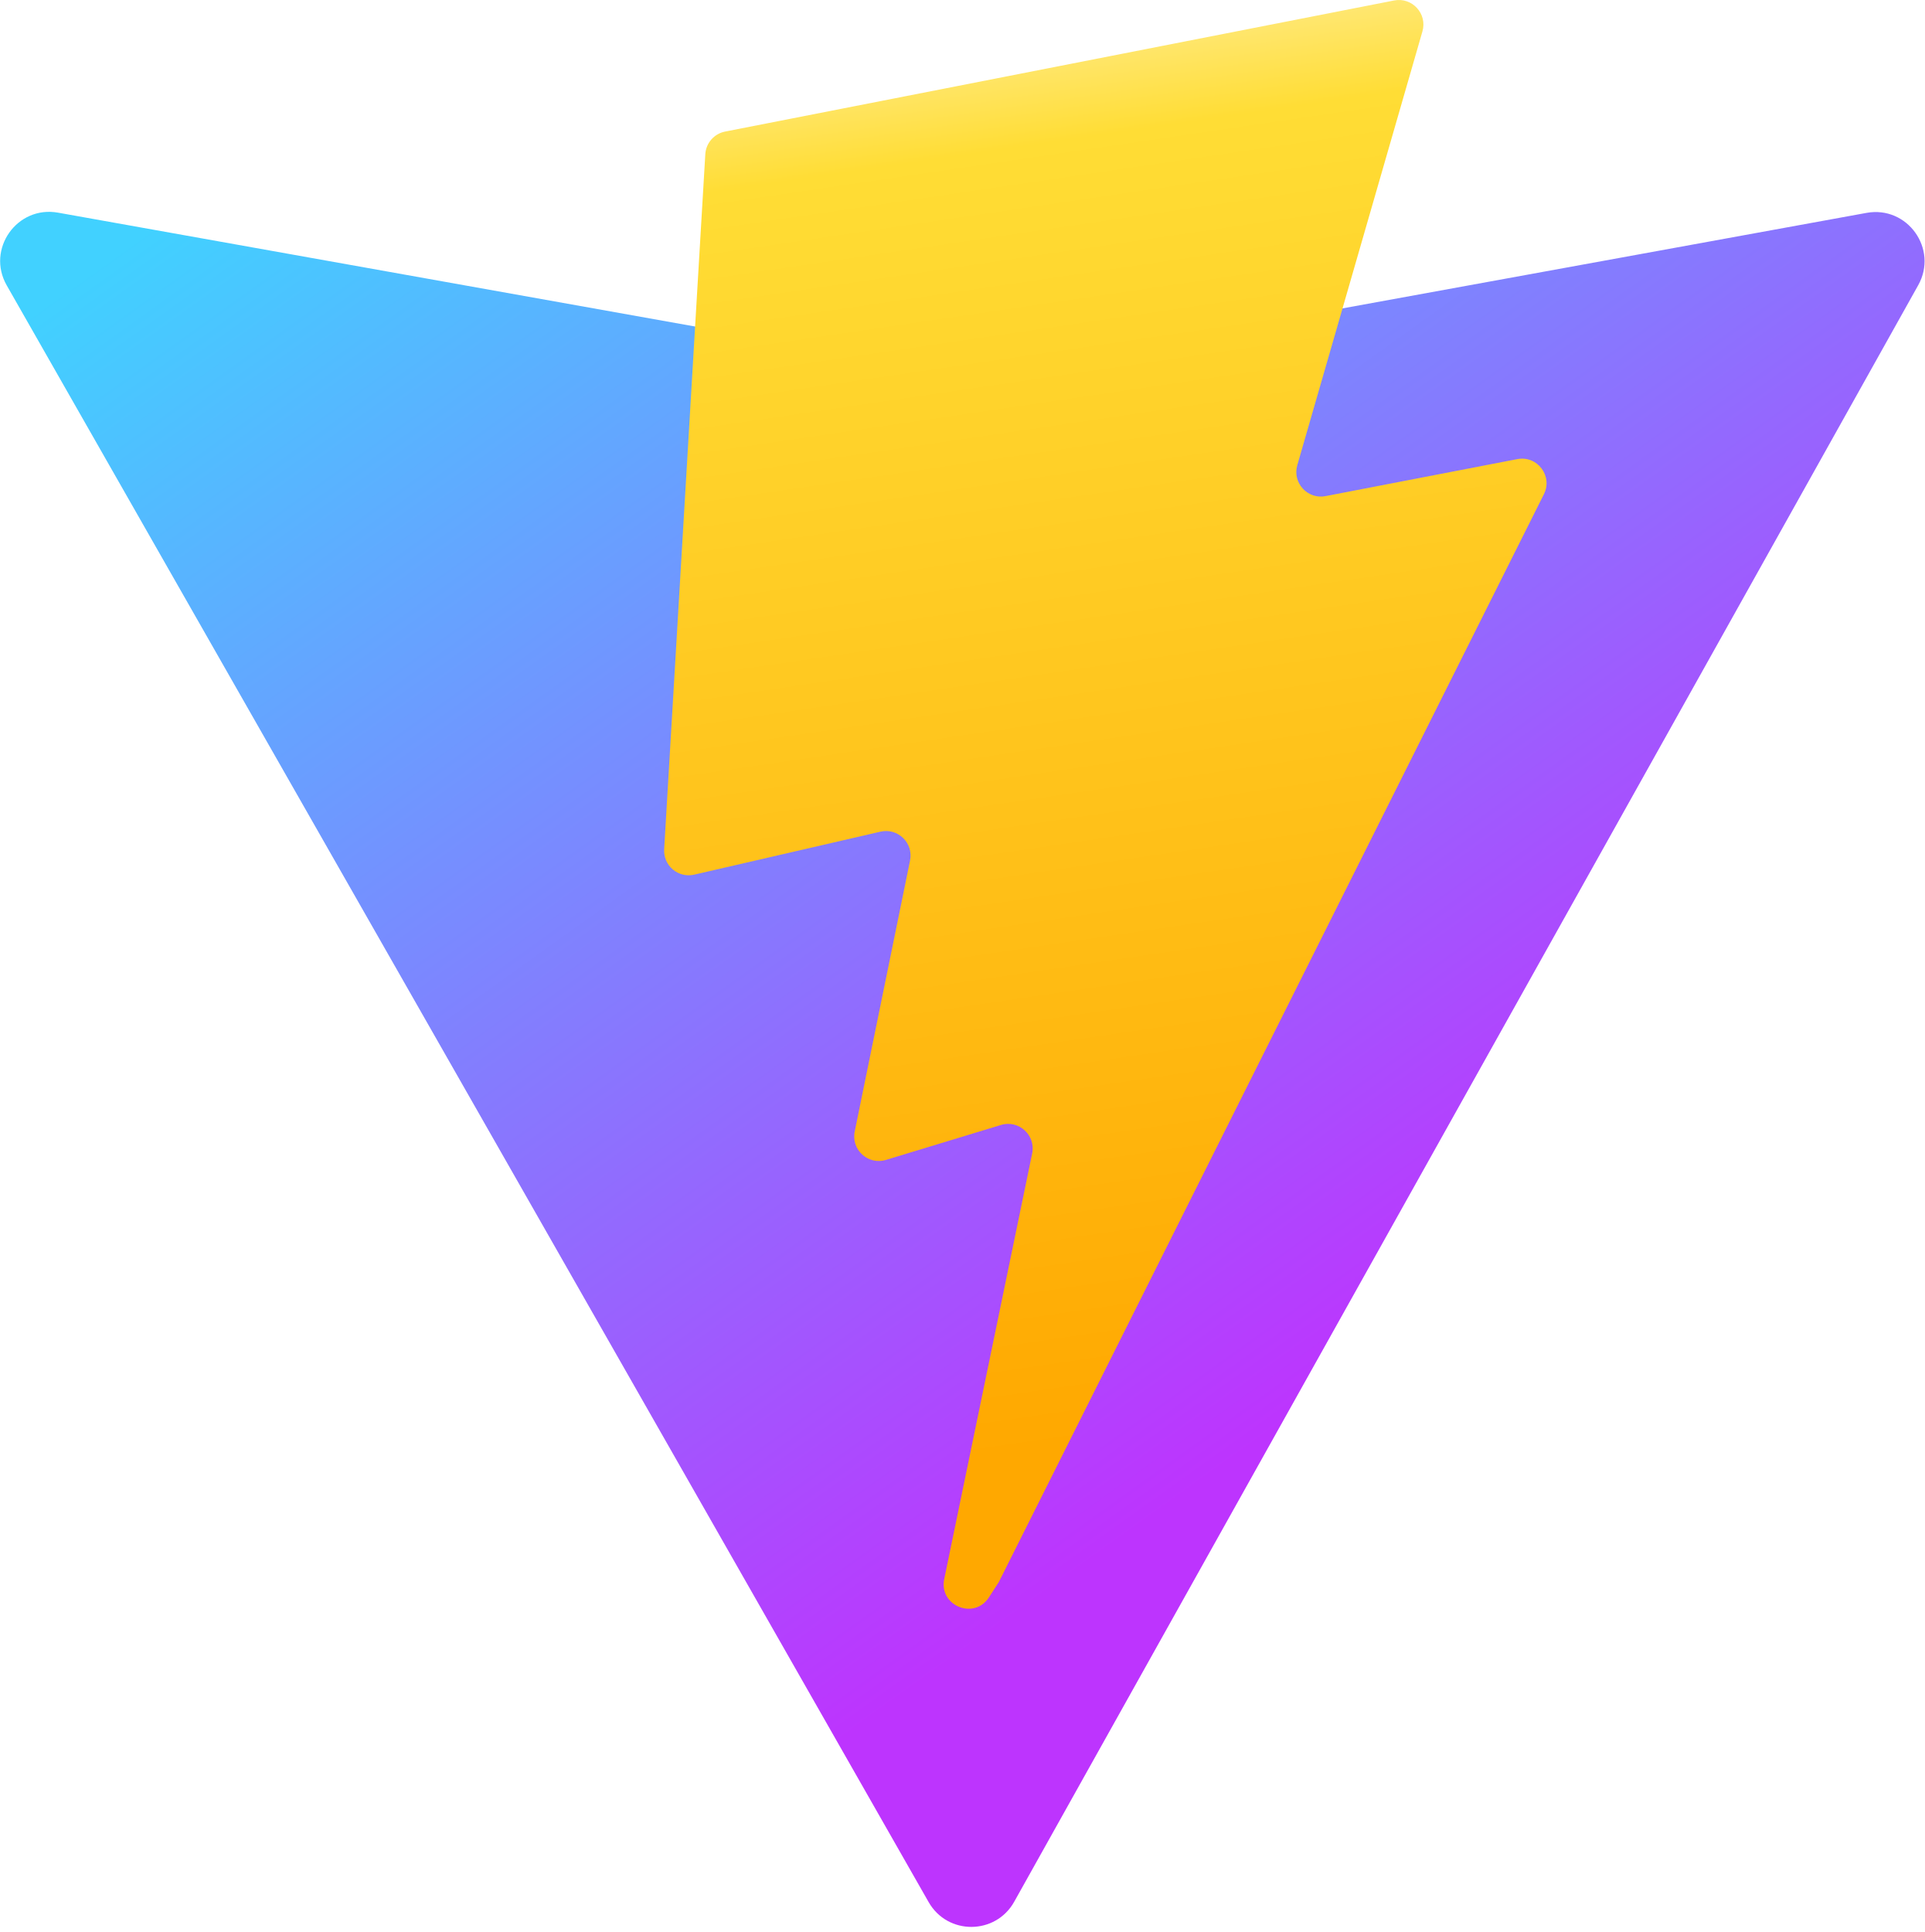
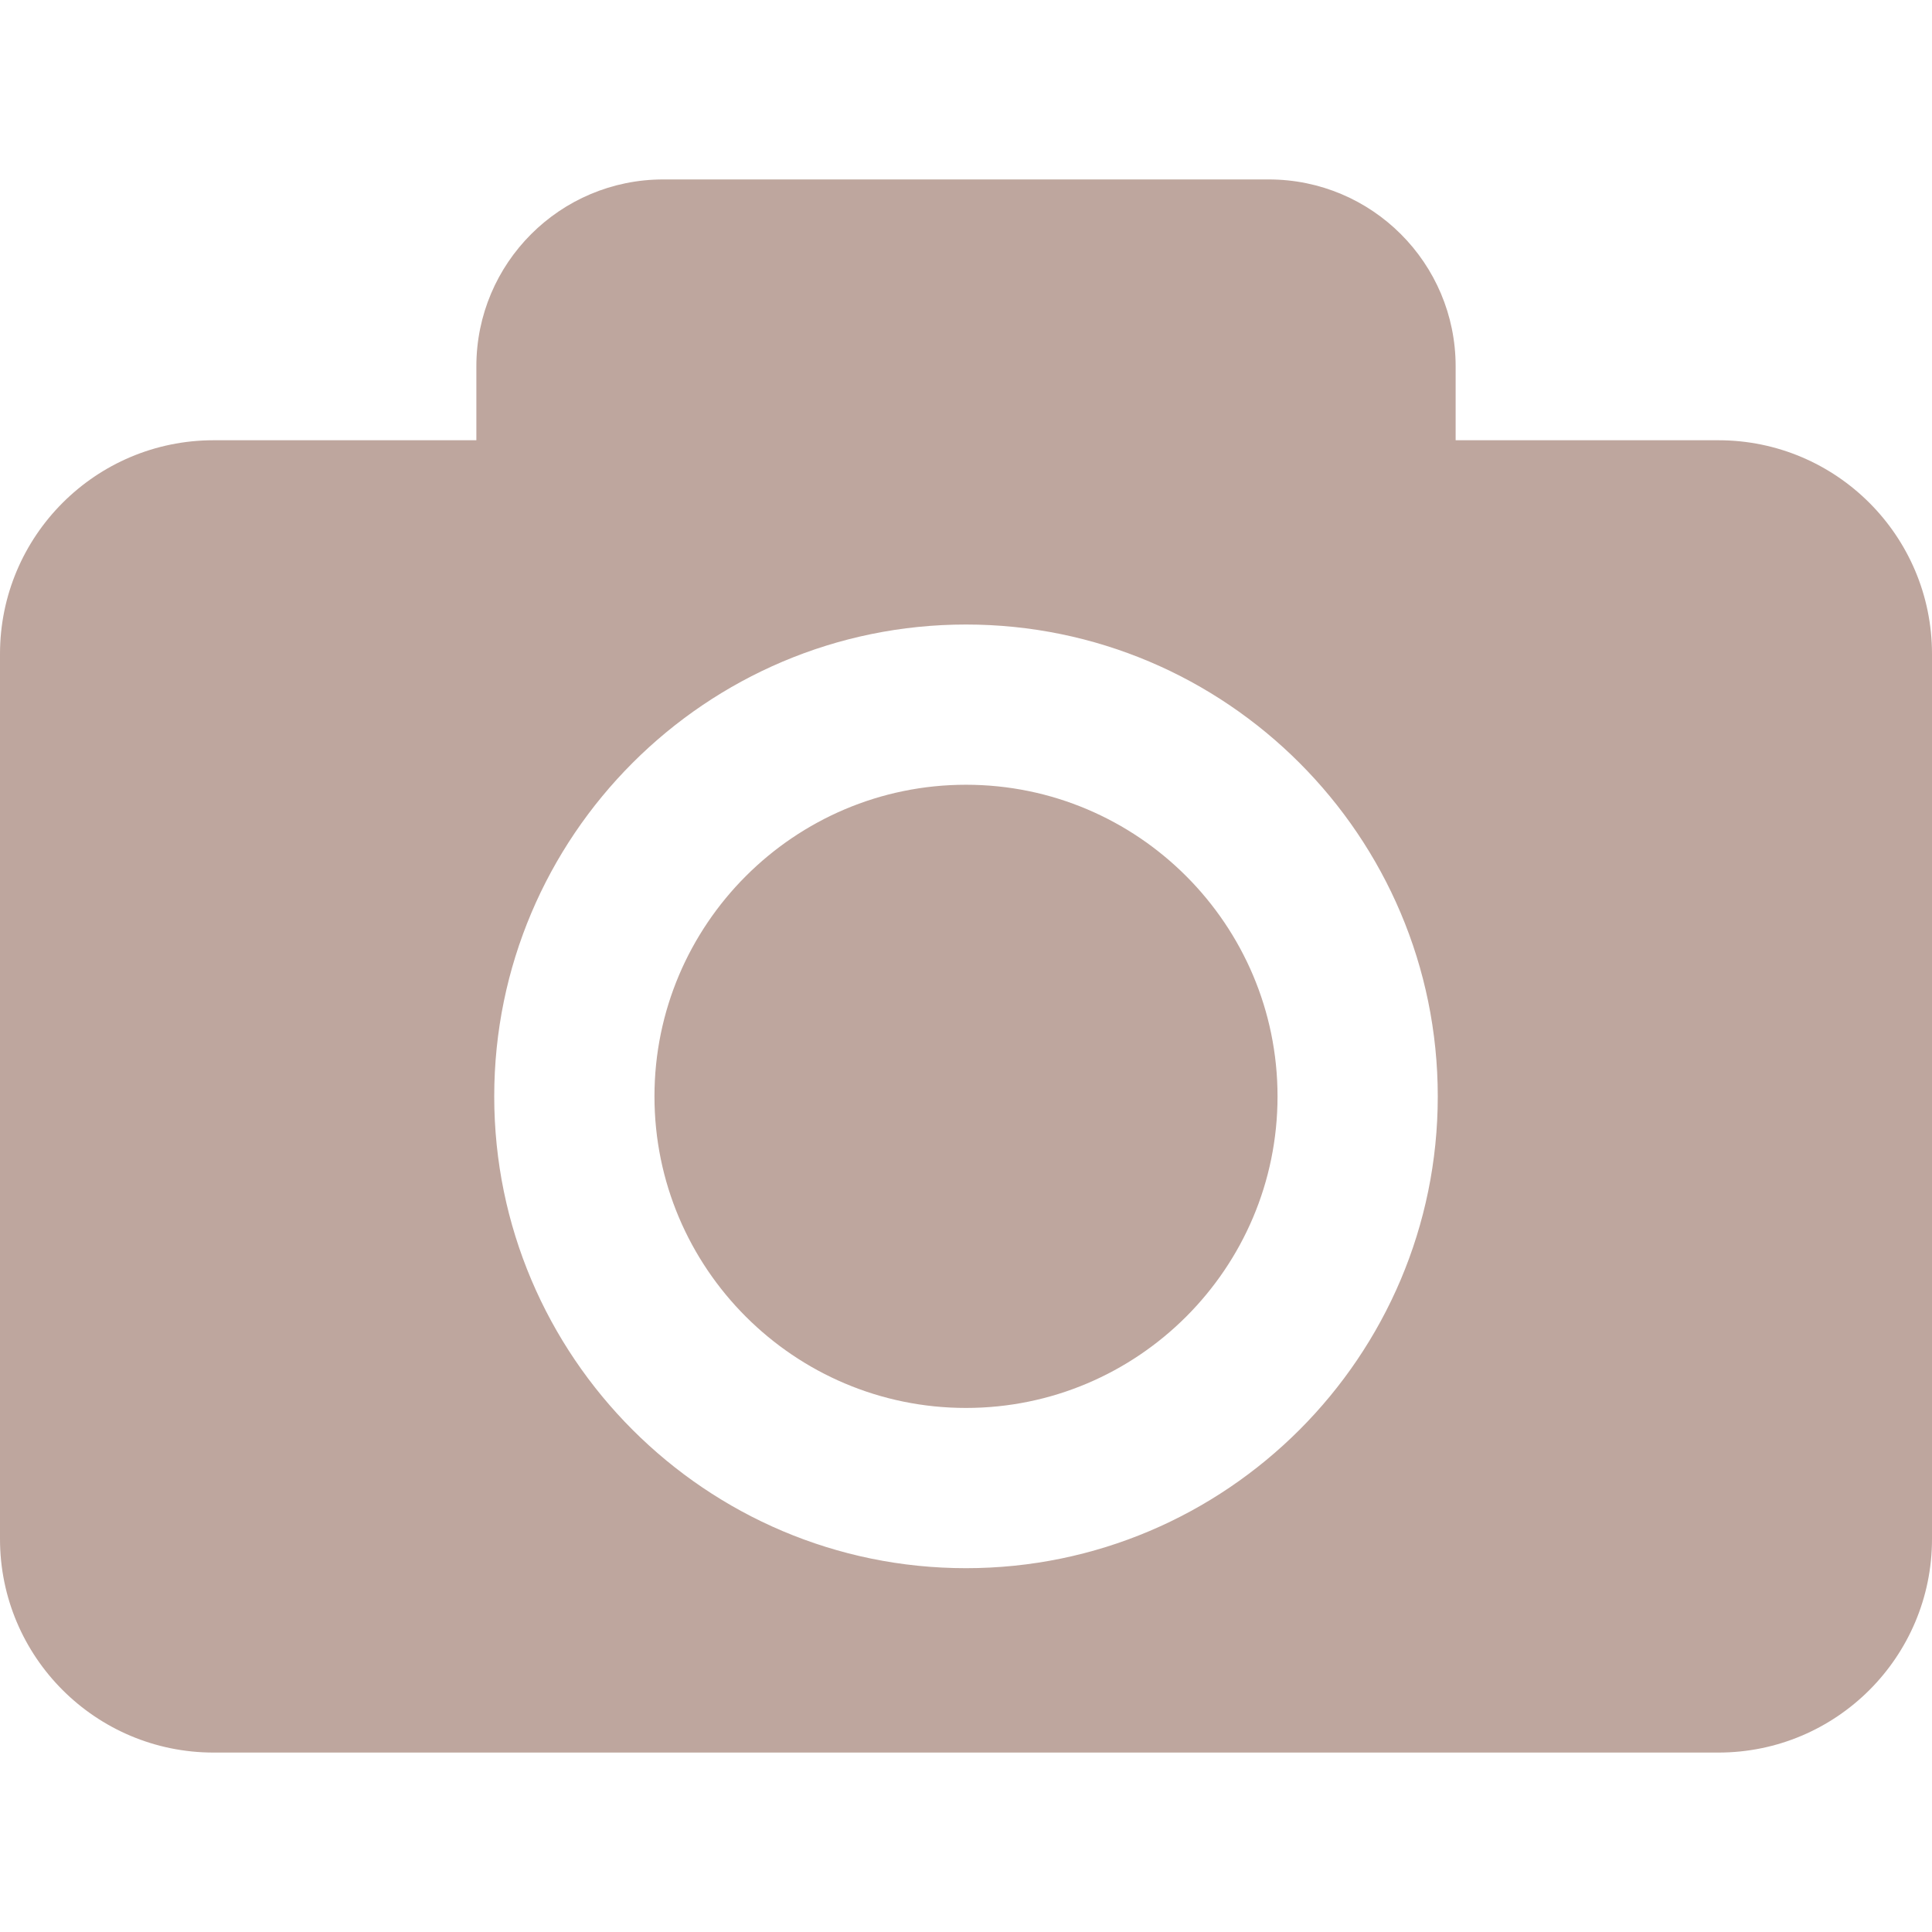
- <svg xmlns="http://www.w3.org/2000/svg" aria-hidden="true" role="img" class="iconify iconify--logos" width="31.88" height="32" preserveAspectRatio="xMidYMid meet" viewBox="0 0 256 257">
-   <defs>
-     <linearGradient id="IconifyId1813088fe1fbc01fb466" x1="-.828%" x2="57.636%" y1="7.652%" y2="78.411%">
-       <stop offset="0%" stop-color="#41D1FF" />
-       <stop offset="100%" stop-color="#BD34FE" />
-     </linearGradient>
-     <linearGradient id="IconifyId1813088fe1fbc01fb467" x1="43.376%" x2="50.316%" y1="2.242%" y2="89.03%">
-       <stop offset="0%" stop-color="#FFEA83" />
-       <stop offset="8.333%" stop-color="#FFDD35" />
-       <stop offset="100%" stop-color="#FFA800" />
-     </linearGradient>
-   </defs>
-   <path fill="url(#IconifyId1813088fe1fbc01fb466)" d="M255.153 37.938L134.897 252.976c-2.483 4.44-8.862 4.466-11.382.048L.875 37.958c-2.746-4.814 1.371-10.646 6.827-9.67l120.385 21.517a6.537 6.537 0 0 0 2.322-.004l117.867-21.483c5.438-.991 9.574 4.796 6.877 9.62Z" />
-   <path fill="url(#IconifyId1813088fe1fbc01fb467)" d="M185.432.063L96.44 17.501a3.268 3.268 0 0 0-2.634 3.014l-5.474 92.456a3.268 3.268 0 0 0 3.997 3.378l24.777-5.718c2.318-.535 4.413 1.507 3.936 3.838l-7.361 36.047c-.495 2.426 1.782 4.5 4.151 3.78l15.304-4.649c2.372-.72 4.652 1.36 4.15 3.788l-11.698 56.621c-.732 3.542 3.979 5.473 5.943 2.437l1.313-2.028l72.516-144.72c1.215-2.423-.88-5.186-3.54-4.672l-25.505 4.922c-2.396.462-4.435-1.77-3.759-4.114l16.646-57.705c.677-2.35-1.37-4.583-3.769-4.113Z" />
+ <svg xmlns="http://www.w3.org/2000/svg" width="16" height="16" viewBox="0 0 16 16" fill="none">
+   <path d="M10.58 9.08C10.58 10.503 9.423 11.66 8 11.66C6.577 11.66 5.42 10.503 5.42 9.08C5.42 7.657 6.577 6.499 8 6.499C9.423 6.499 10.58 7.657 10.58 9.08ZM16 5.416V12.745C16 13.722 15.208 14.514 14.231 14.514H1.769C0.792 14.514 0 13.722 0 12.745V5.416C0 4.439 0.792 3.646 1.769 3.646H3.945V3.034C3.945 2.179 4.638 1.486 5.493 1.486H10.507C11.362 1.486 12.055 2.179 12.055 3.034V3.646H14.231C15.208 3.646 16 4.439 16 5.416ZM11.907 9.08C11.907 6.925 10.155 5.172 8 5.172C5.846 5.172 4.093 6.925 4.093 9.08C4.093 11.234 5.846 12.987 8 12.987C10.155 12.987 11.907 11.234 11.907 9.08Z" fill="#BEA69E" />
</svg>
